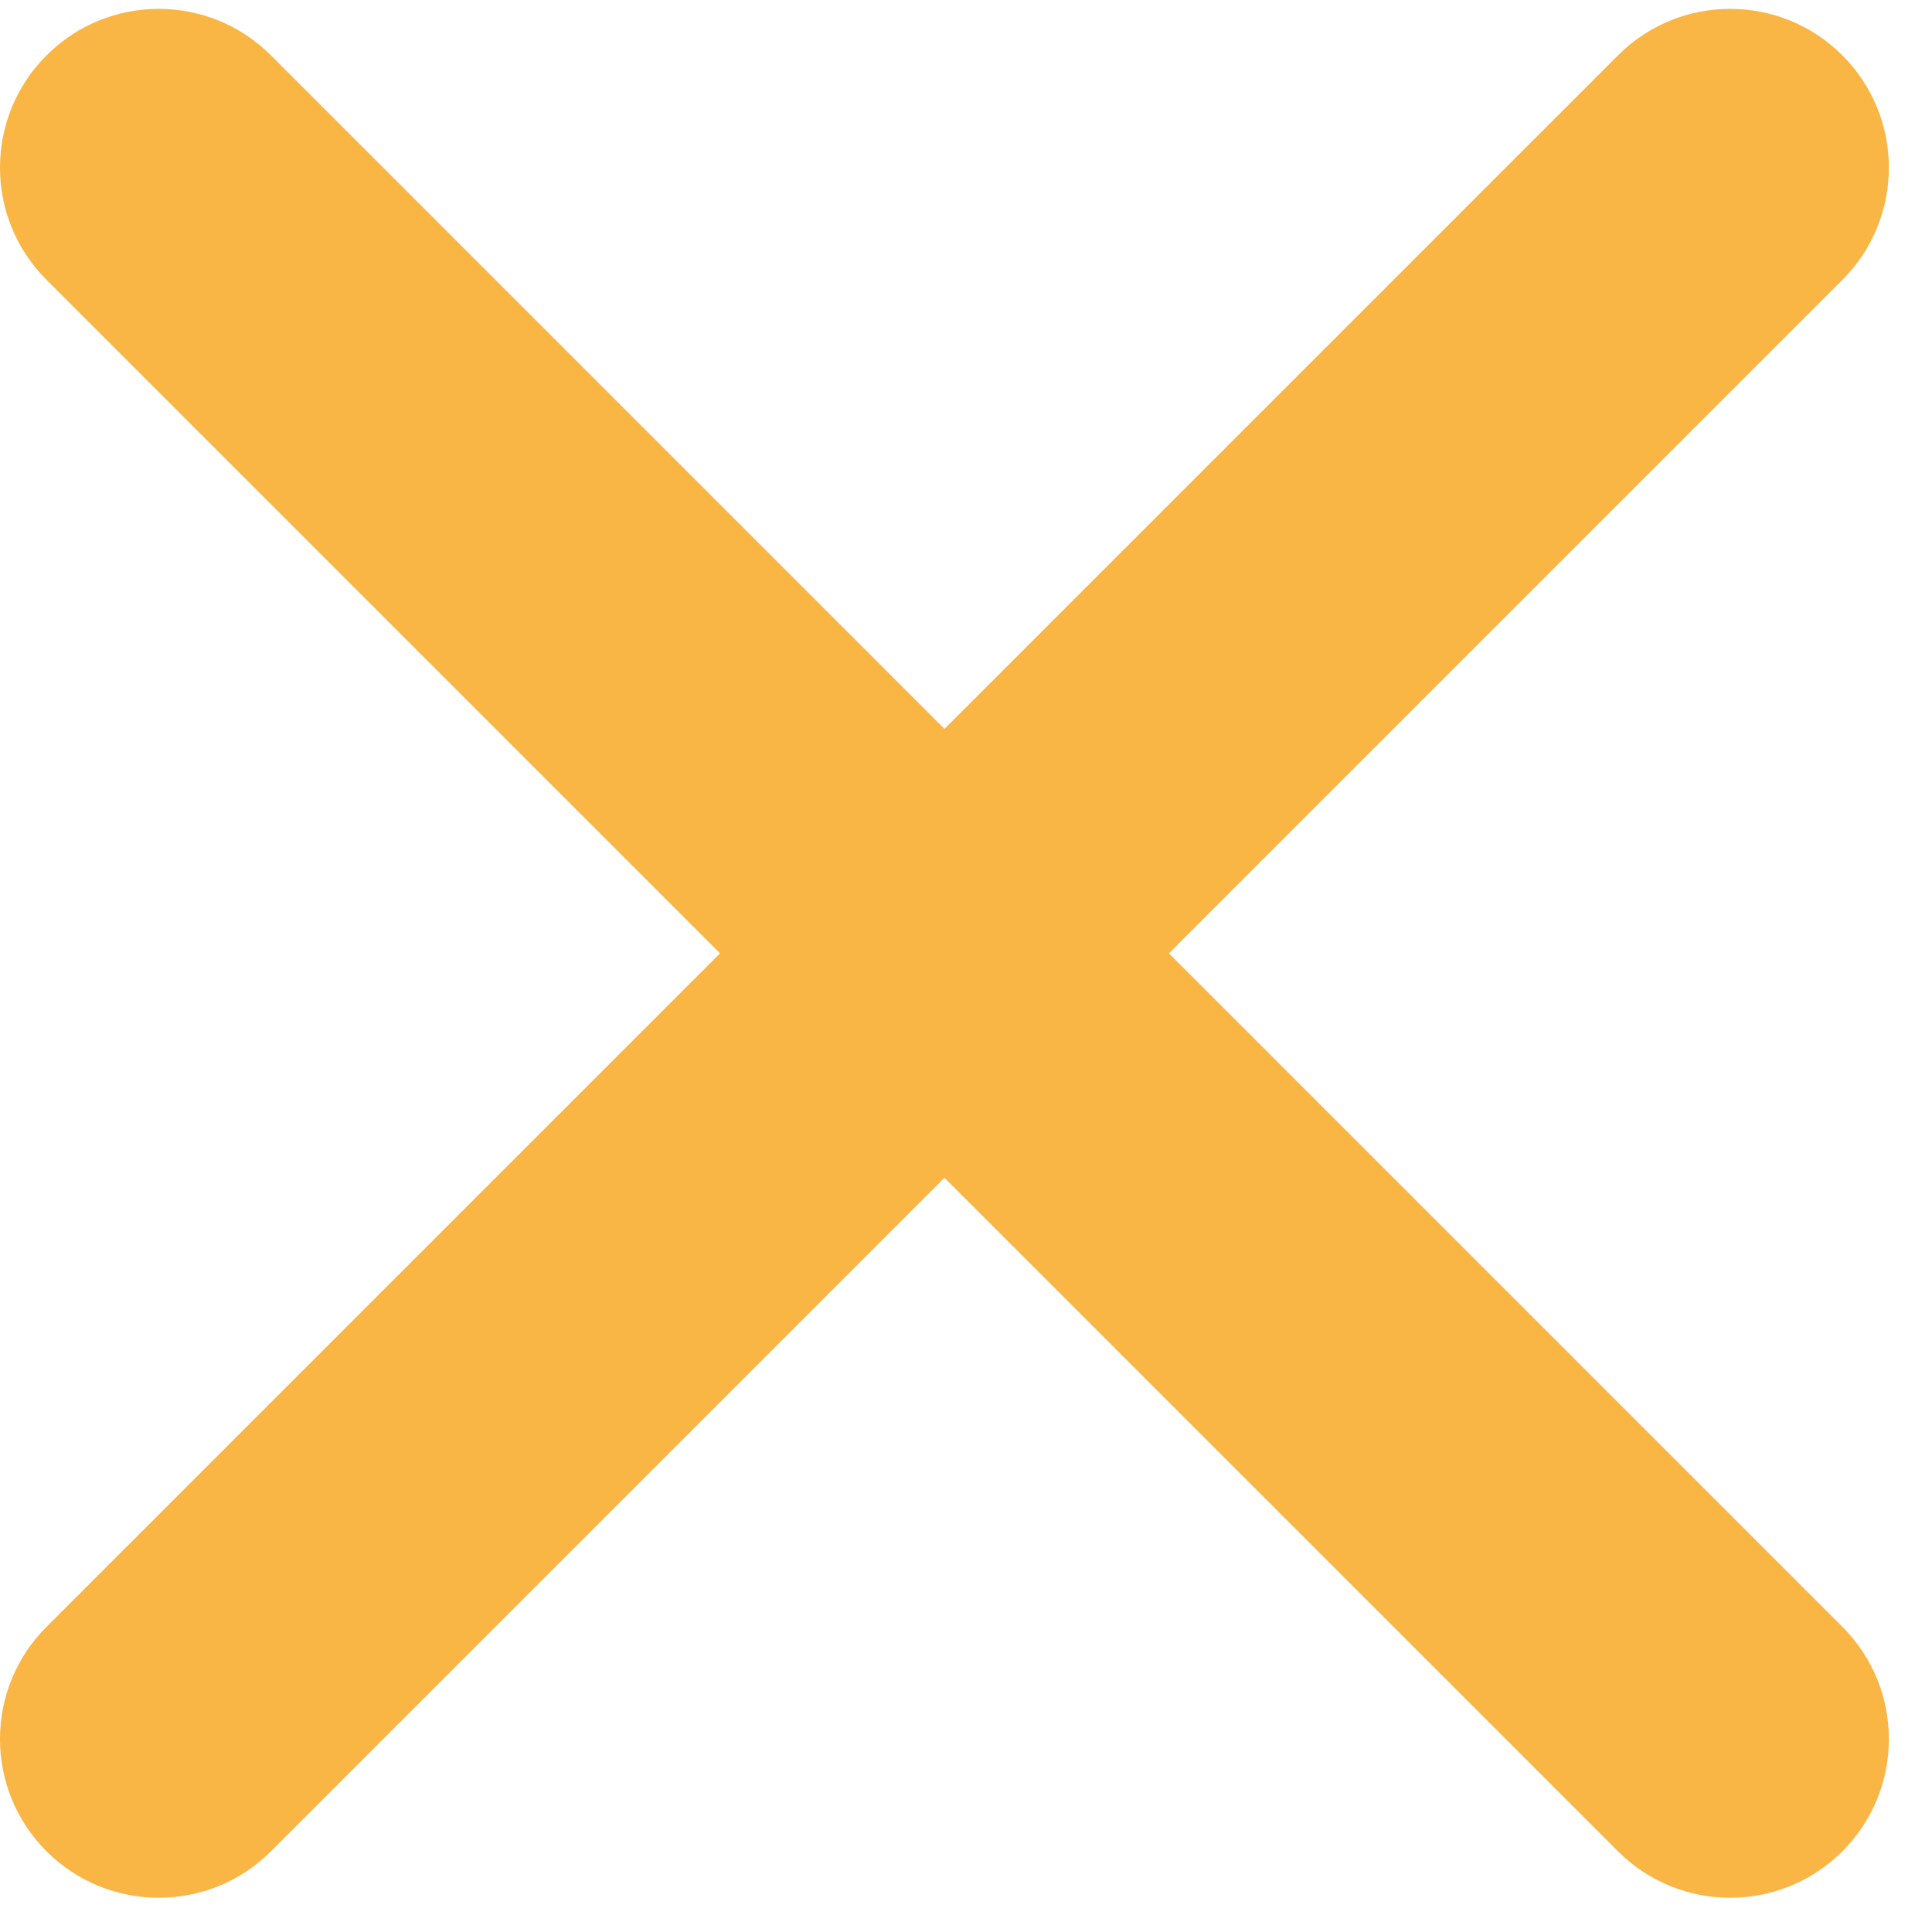
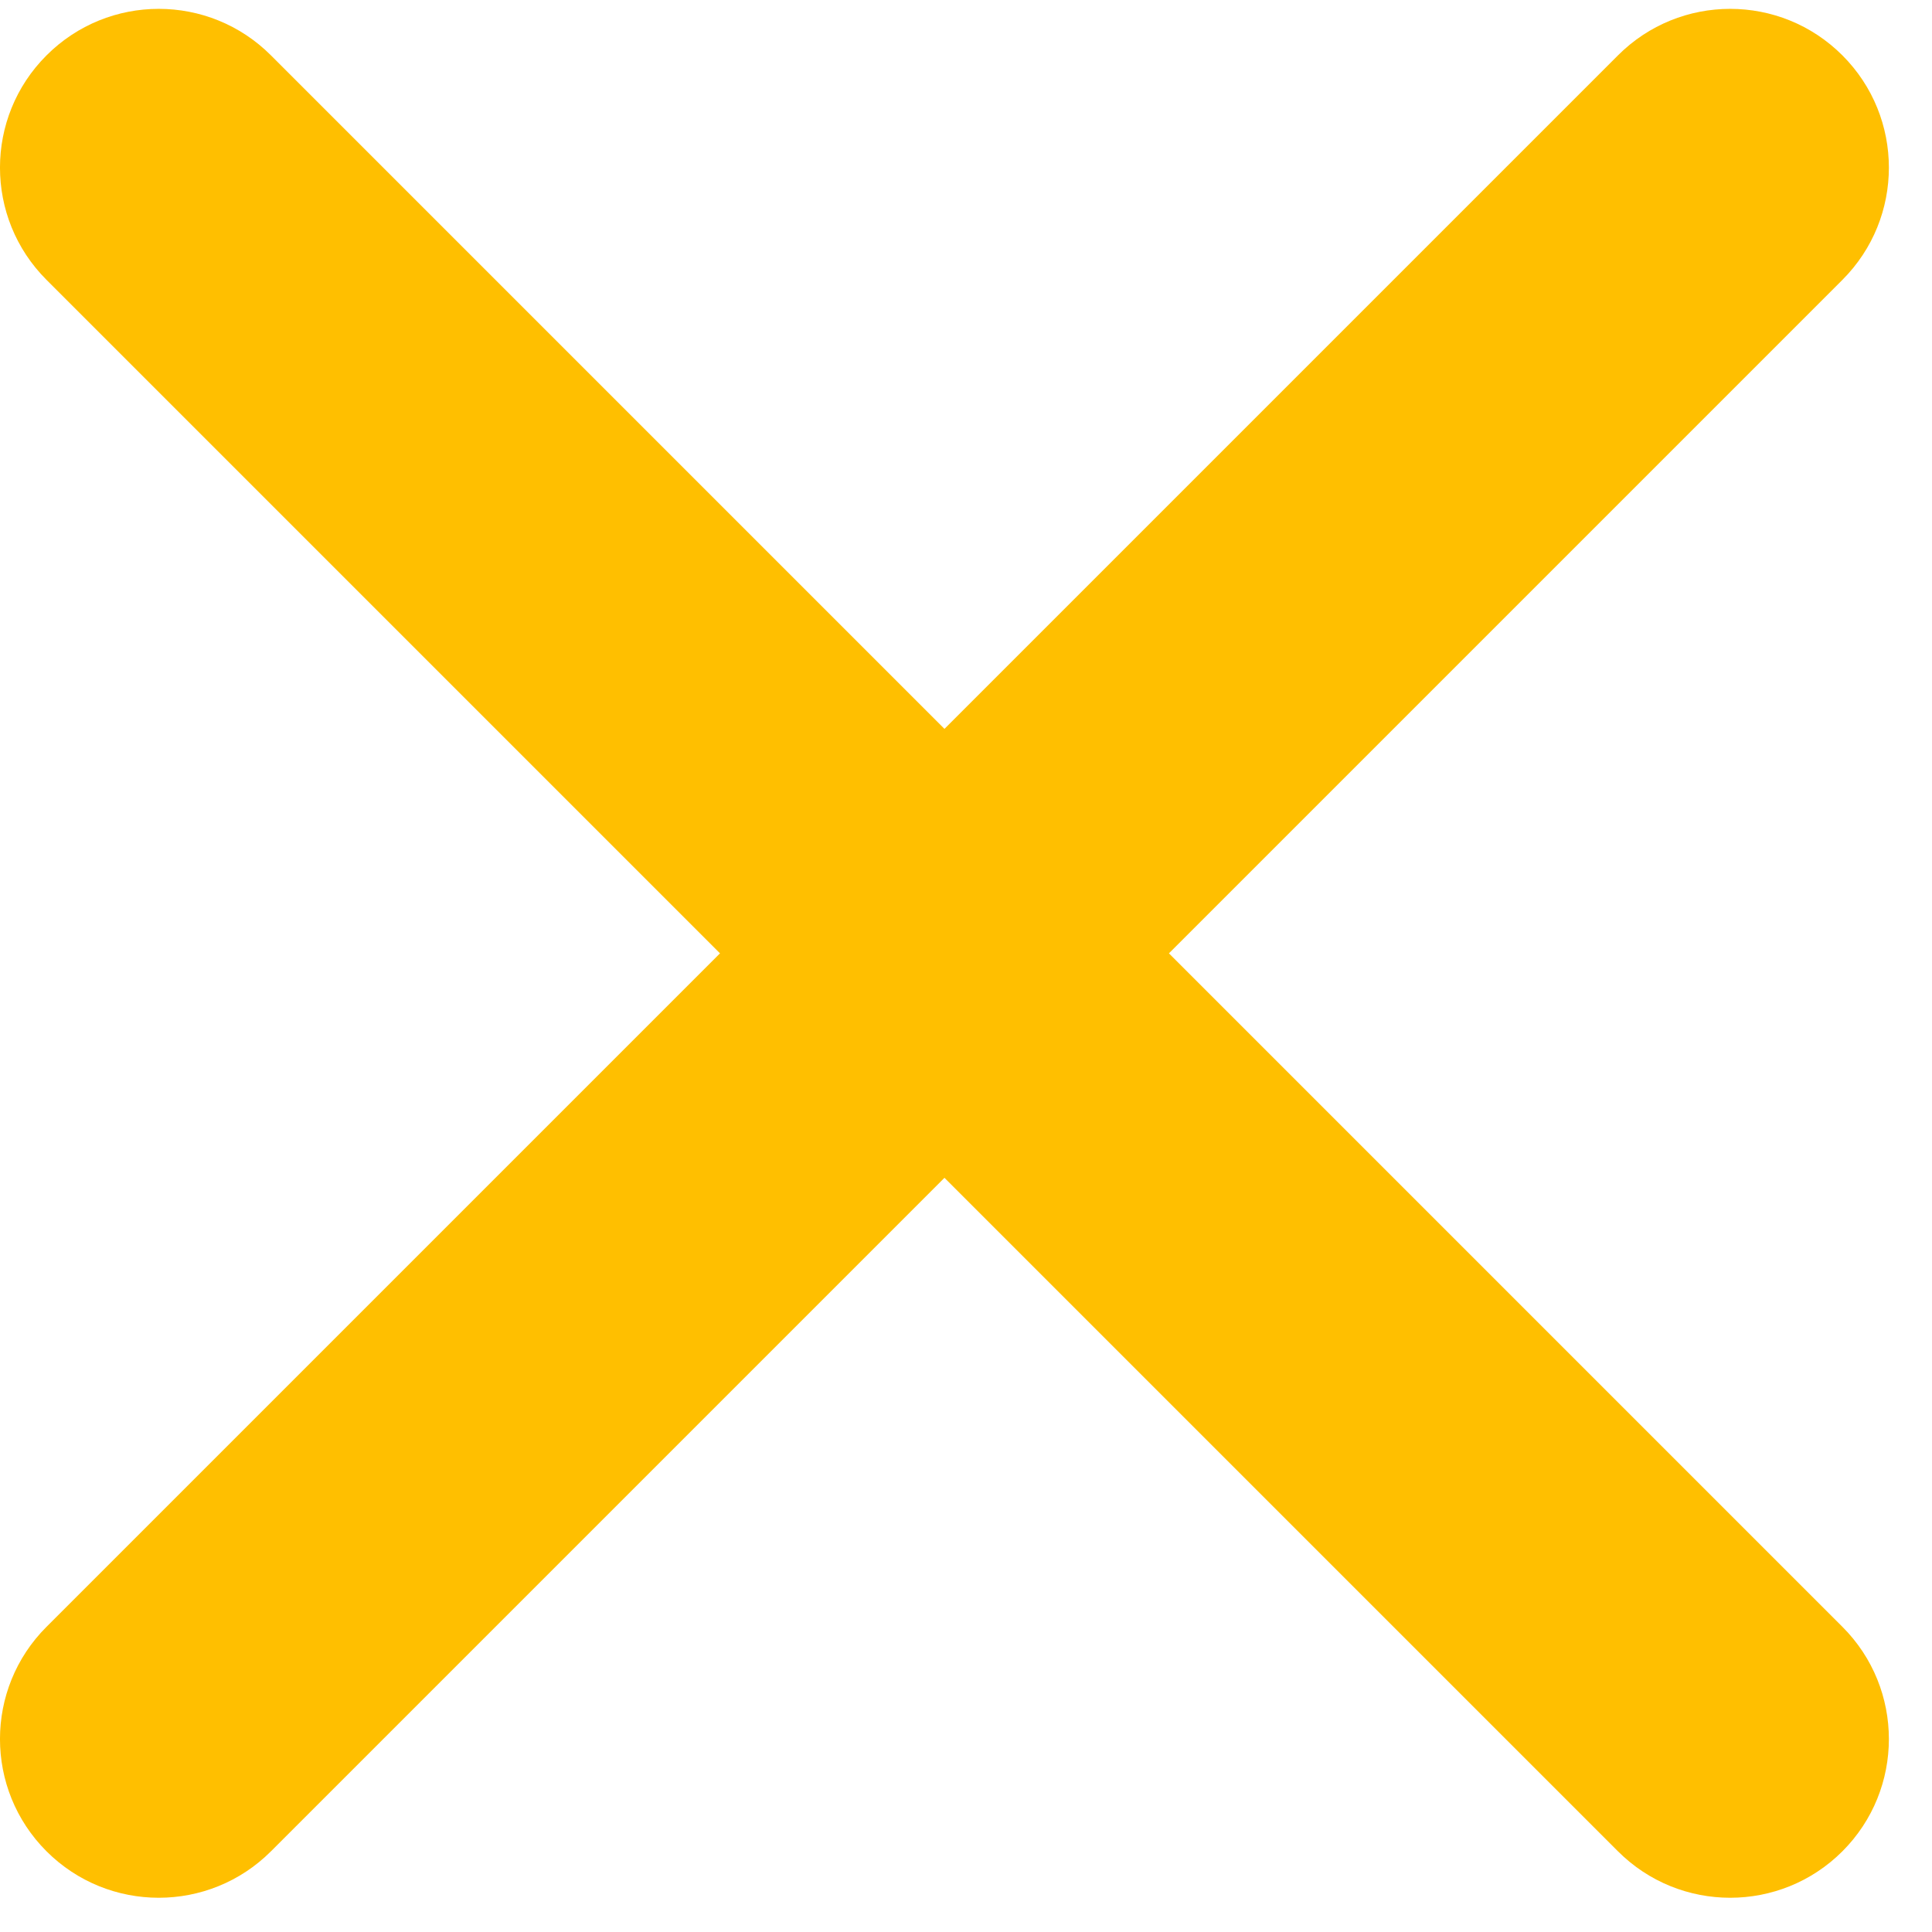
<svg xmlns="http://www.w3.org/2000/svg" width="27px" height="27px" viewBox="0 0 27 27" version="1.1">
  <g id="Page-1" stroke="none" stroke-width="1" fill="none" fill-rule="evenodd">
-     <g id="Desktop-HD" transform="translate(-553, -318)" fill="#FAB645" fill-rule="nonzero">
+     <g id="Desktop-HD" transform="translate(-553, -318)" fill="#FFBF00" fill-rule="nonzero">
      <g id="close" transform="translate(553, 318)">
        <path d="M16.336,13.323 L25.748,3.911 C26.614,3.045 26.614,1.64 25.748,0.774 C24.882,-0.093 23.477,-0.093 22.611,0.774 L13.199,10.186 L3.787,0.774 C2.921,-0.093 1.516,-0.093 0.65,0.774 C-0.217,1.64 -0.217,3.045 0.65,3.911 L10.062,13.323 L0.65,22.735 C-0.217,23.601 -0.217,25.006 0.65,25.872 C1.516,26.738 2.921,26.738 3.787,25.872 L13.199,16.46 L22.611,25.872 C23.477,26.738 24.882,26.738 25.748,25.872 C26.614,25.006 26.614,23.601 25.748,22.735 L16.336,13.323 Z" id="Path" />
      </g>
    </g>
  </g>
</svg>
